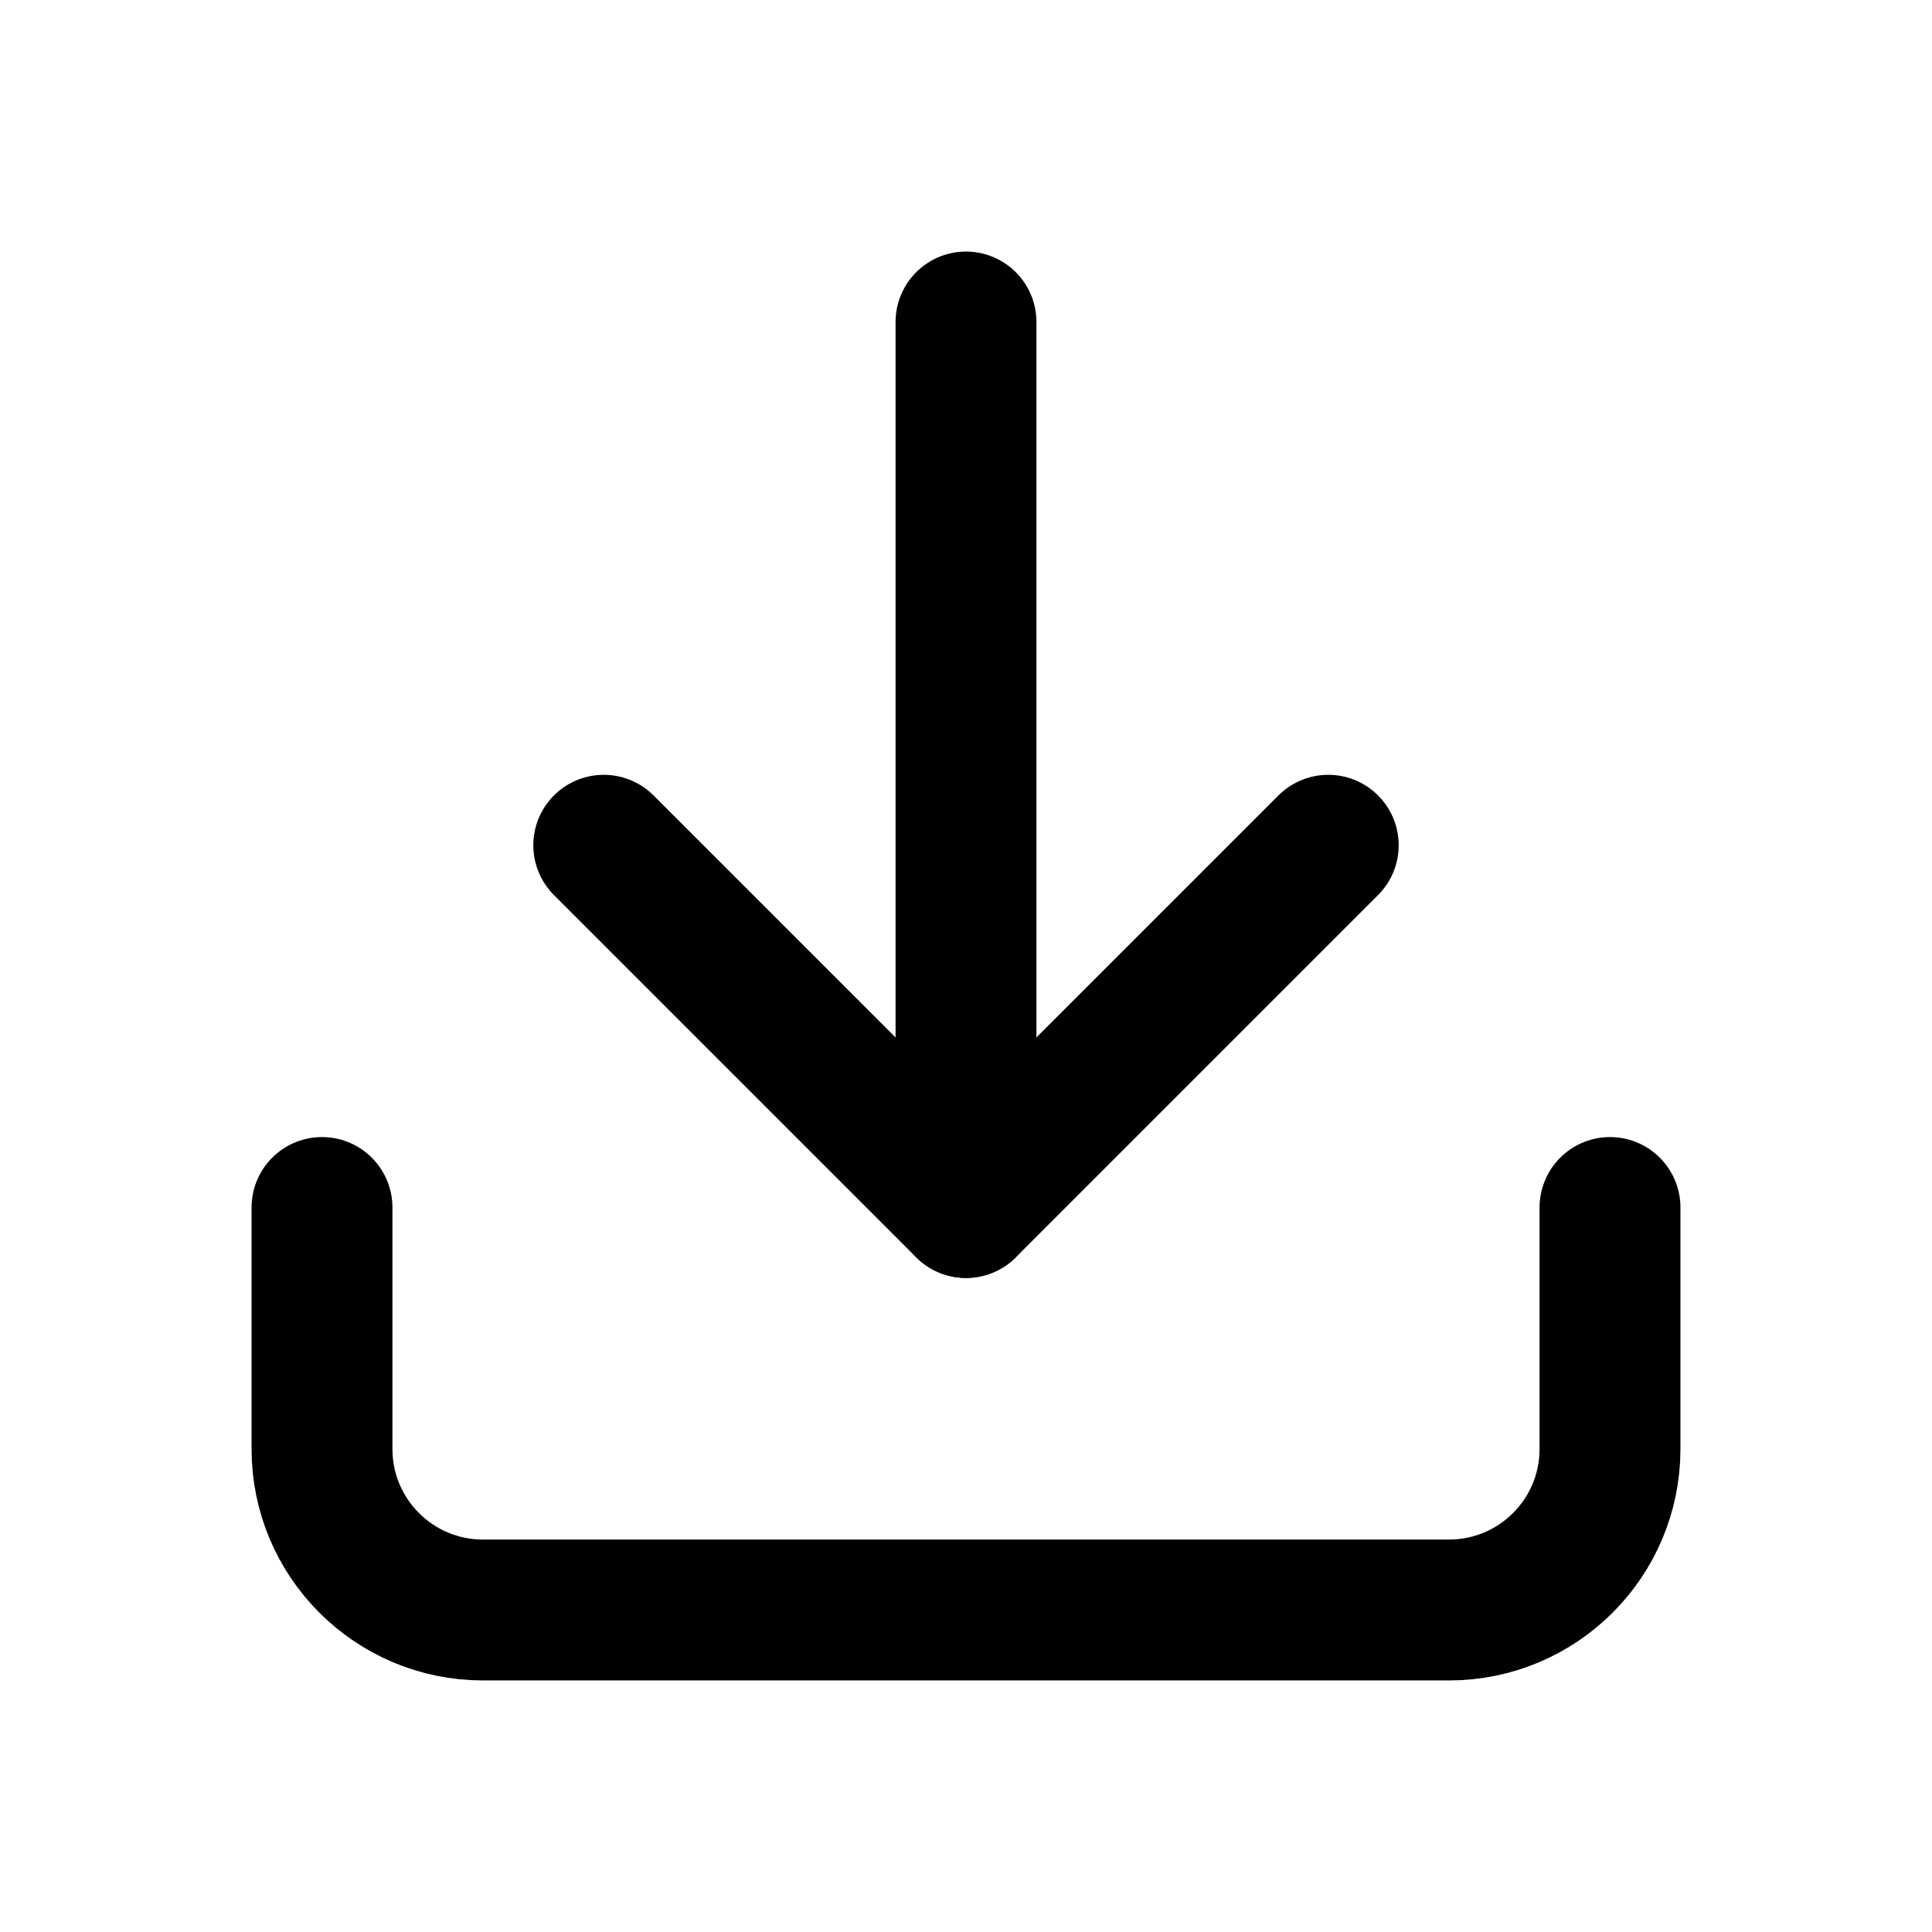
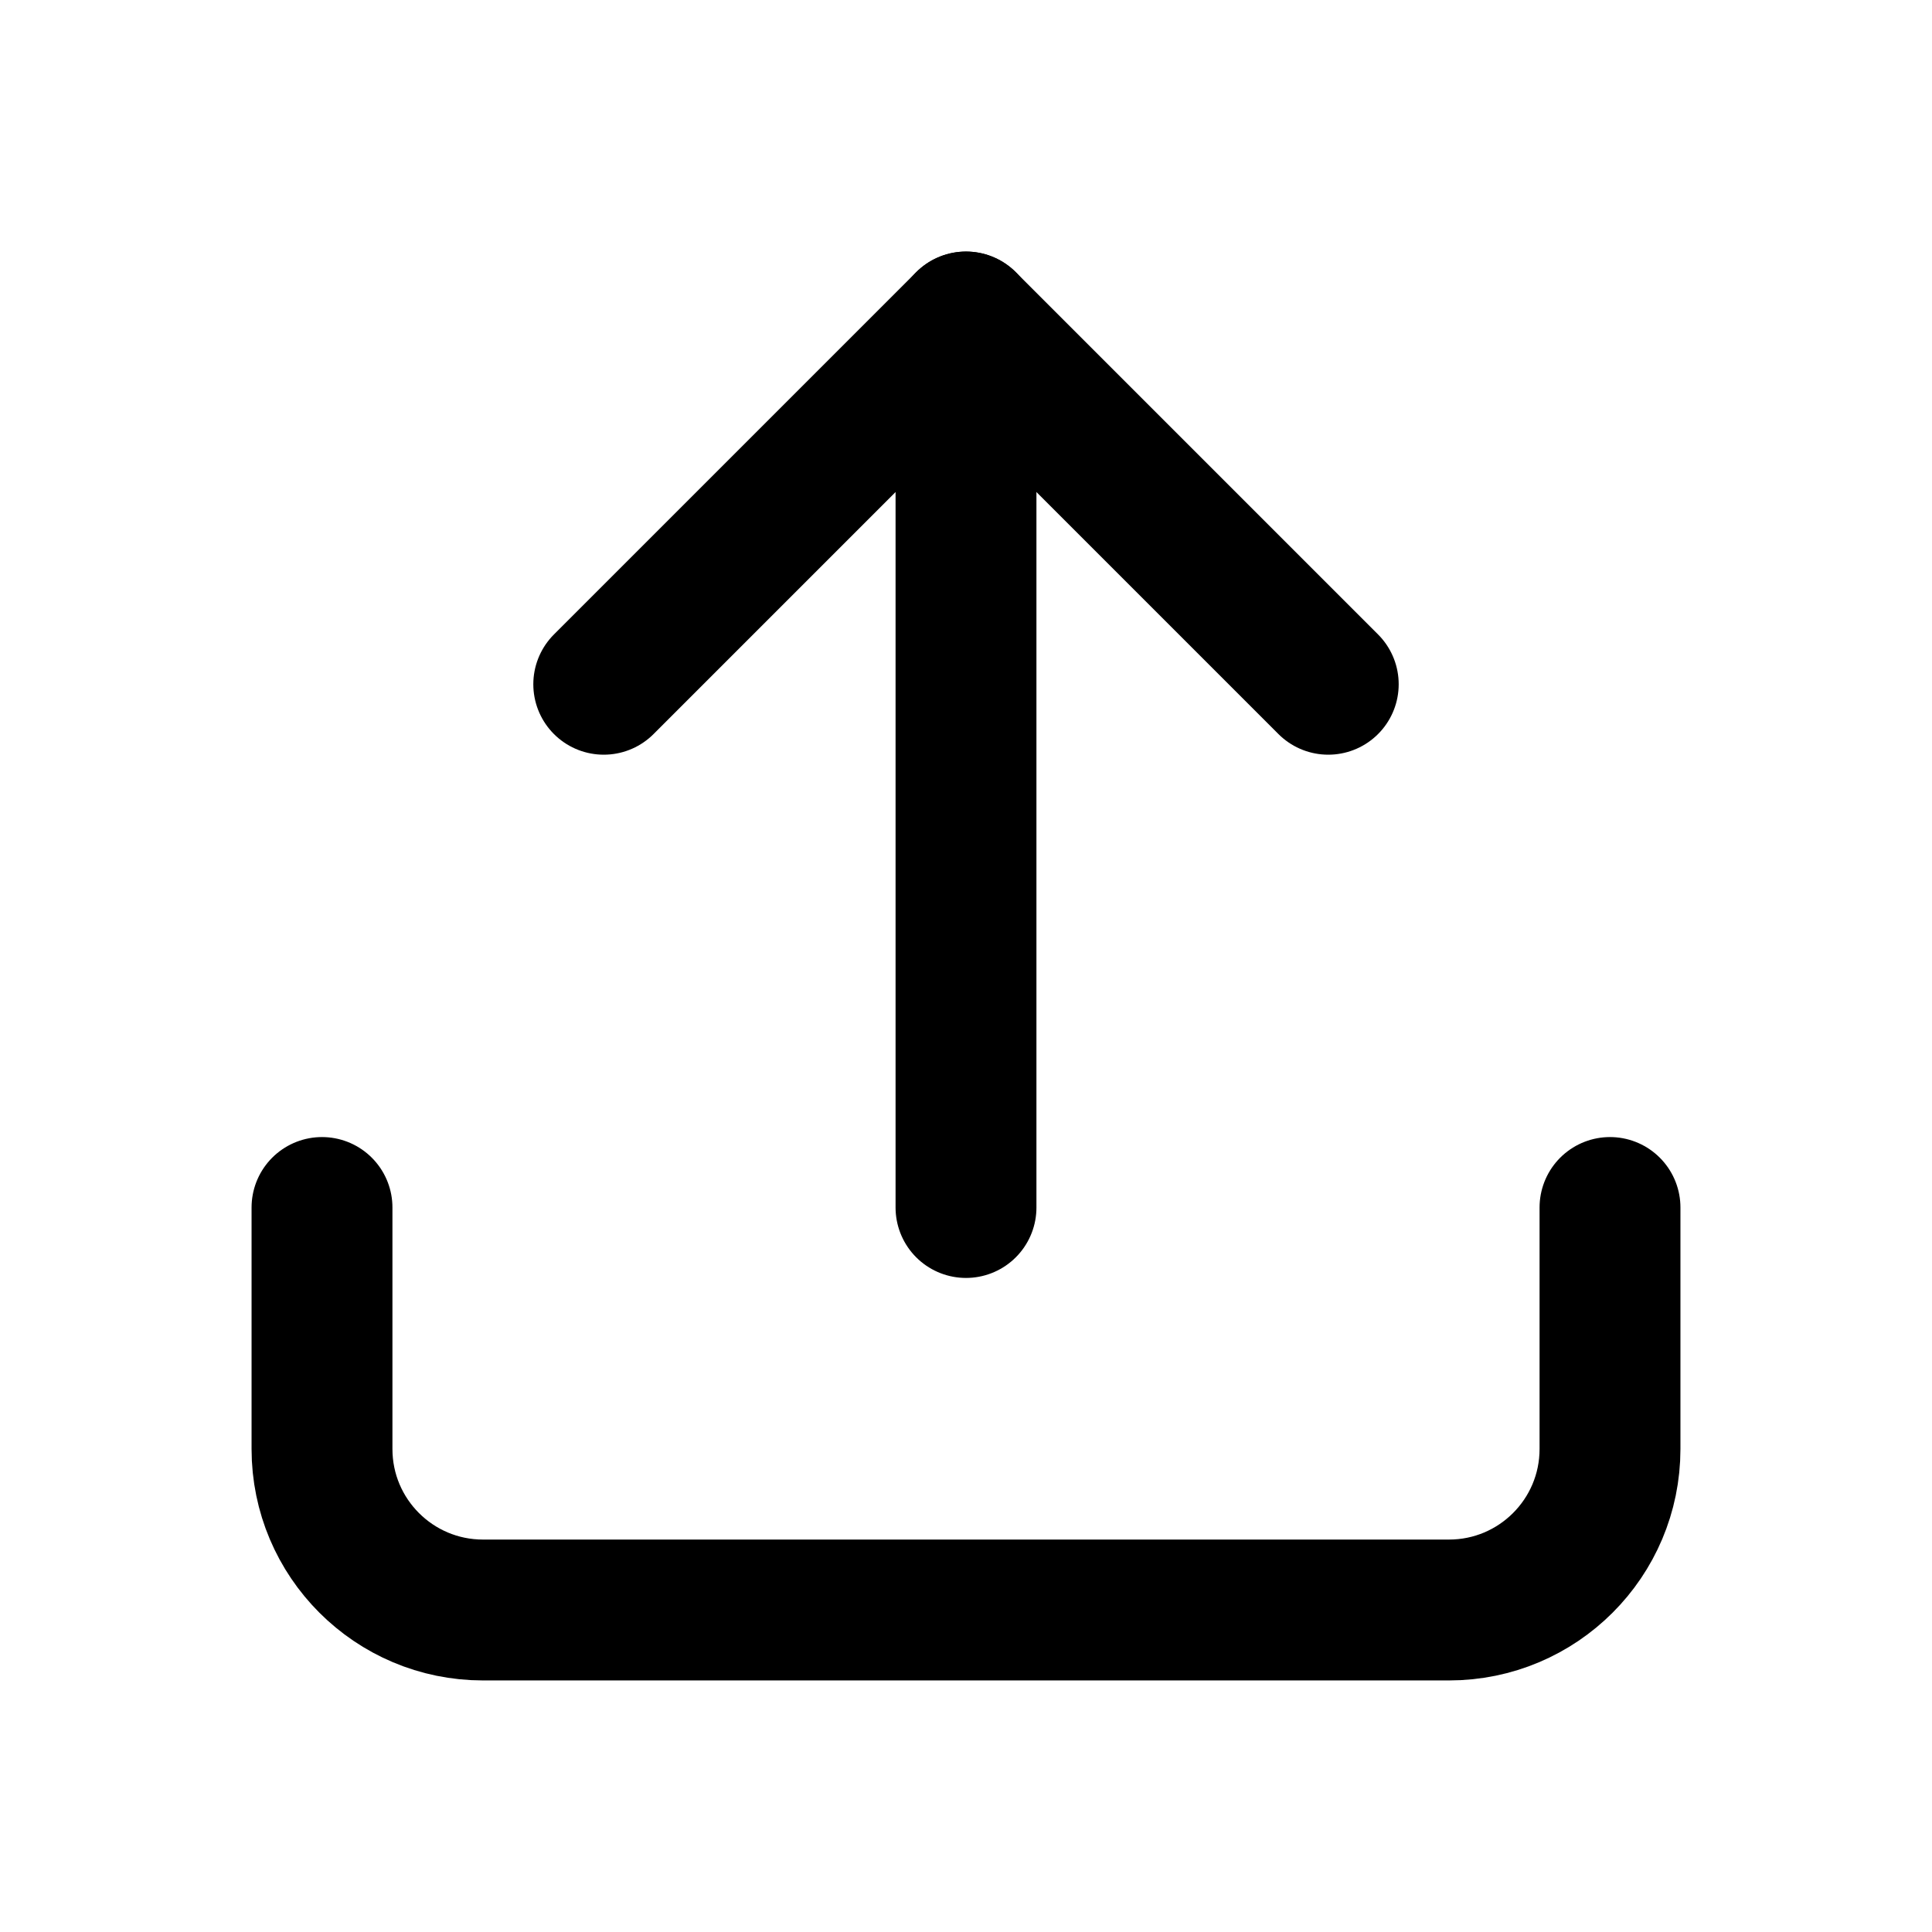
<svg xmlns="http://www.w3.org/2000/svg" viewBox="0 0 24 24" fill="none" stroke="#000" stroke-width="1.75" stroke-linecap="round" stroke-linejoin="round">
-   <path d="M12 4v11" />
-   <path d="M7.5 10.5L12 15l4.5-4.5" />
+   <path d="M12 15V4" />
+   <path d="M7.5 8.5L12 4l4.5 4.5" />
  <path d="M4 15v3a2 2 0 0 0 2 2h12a2 2 0 0 0 2-2v-3" />
</svg>
